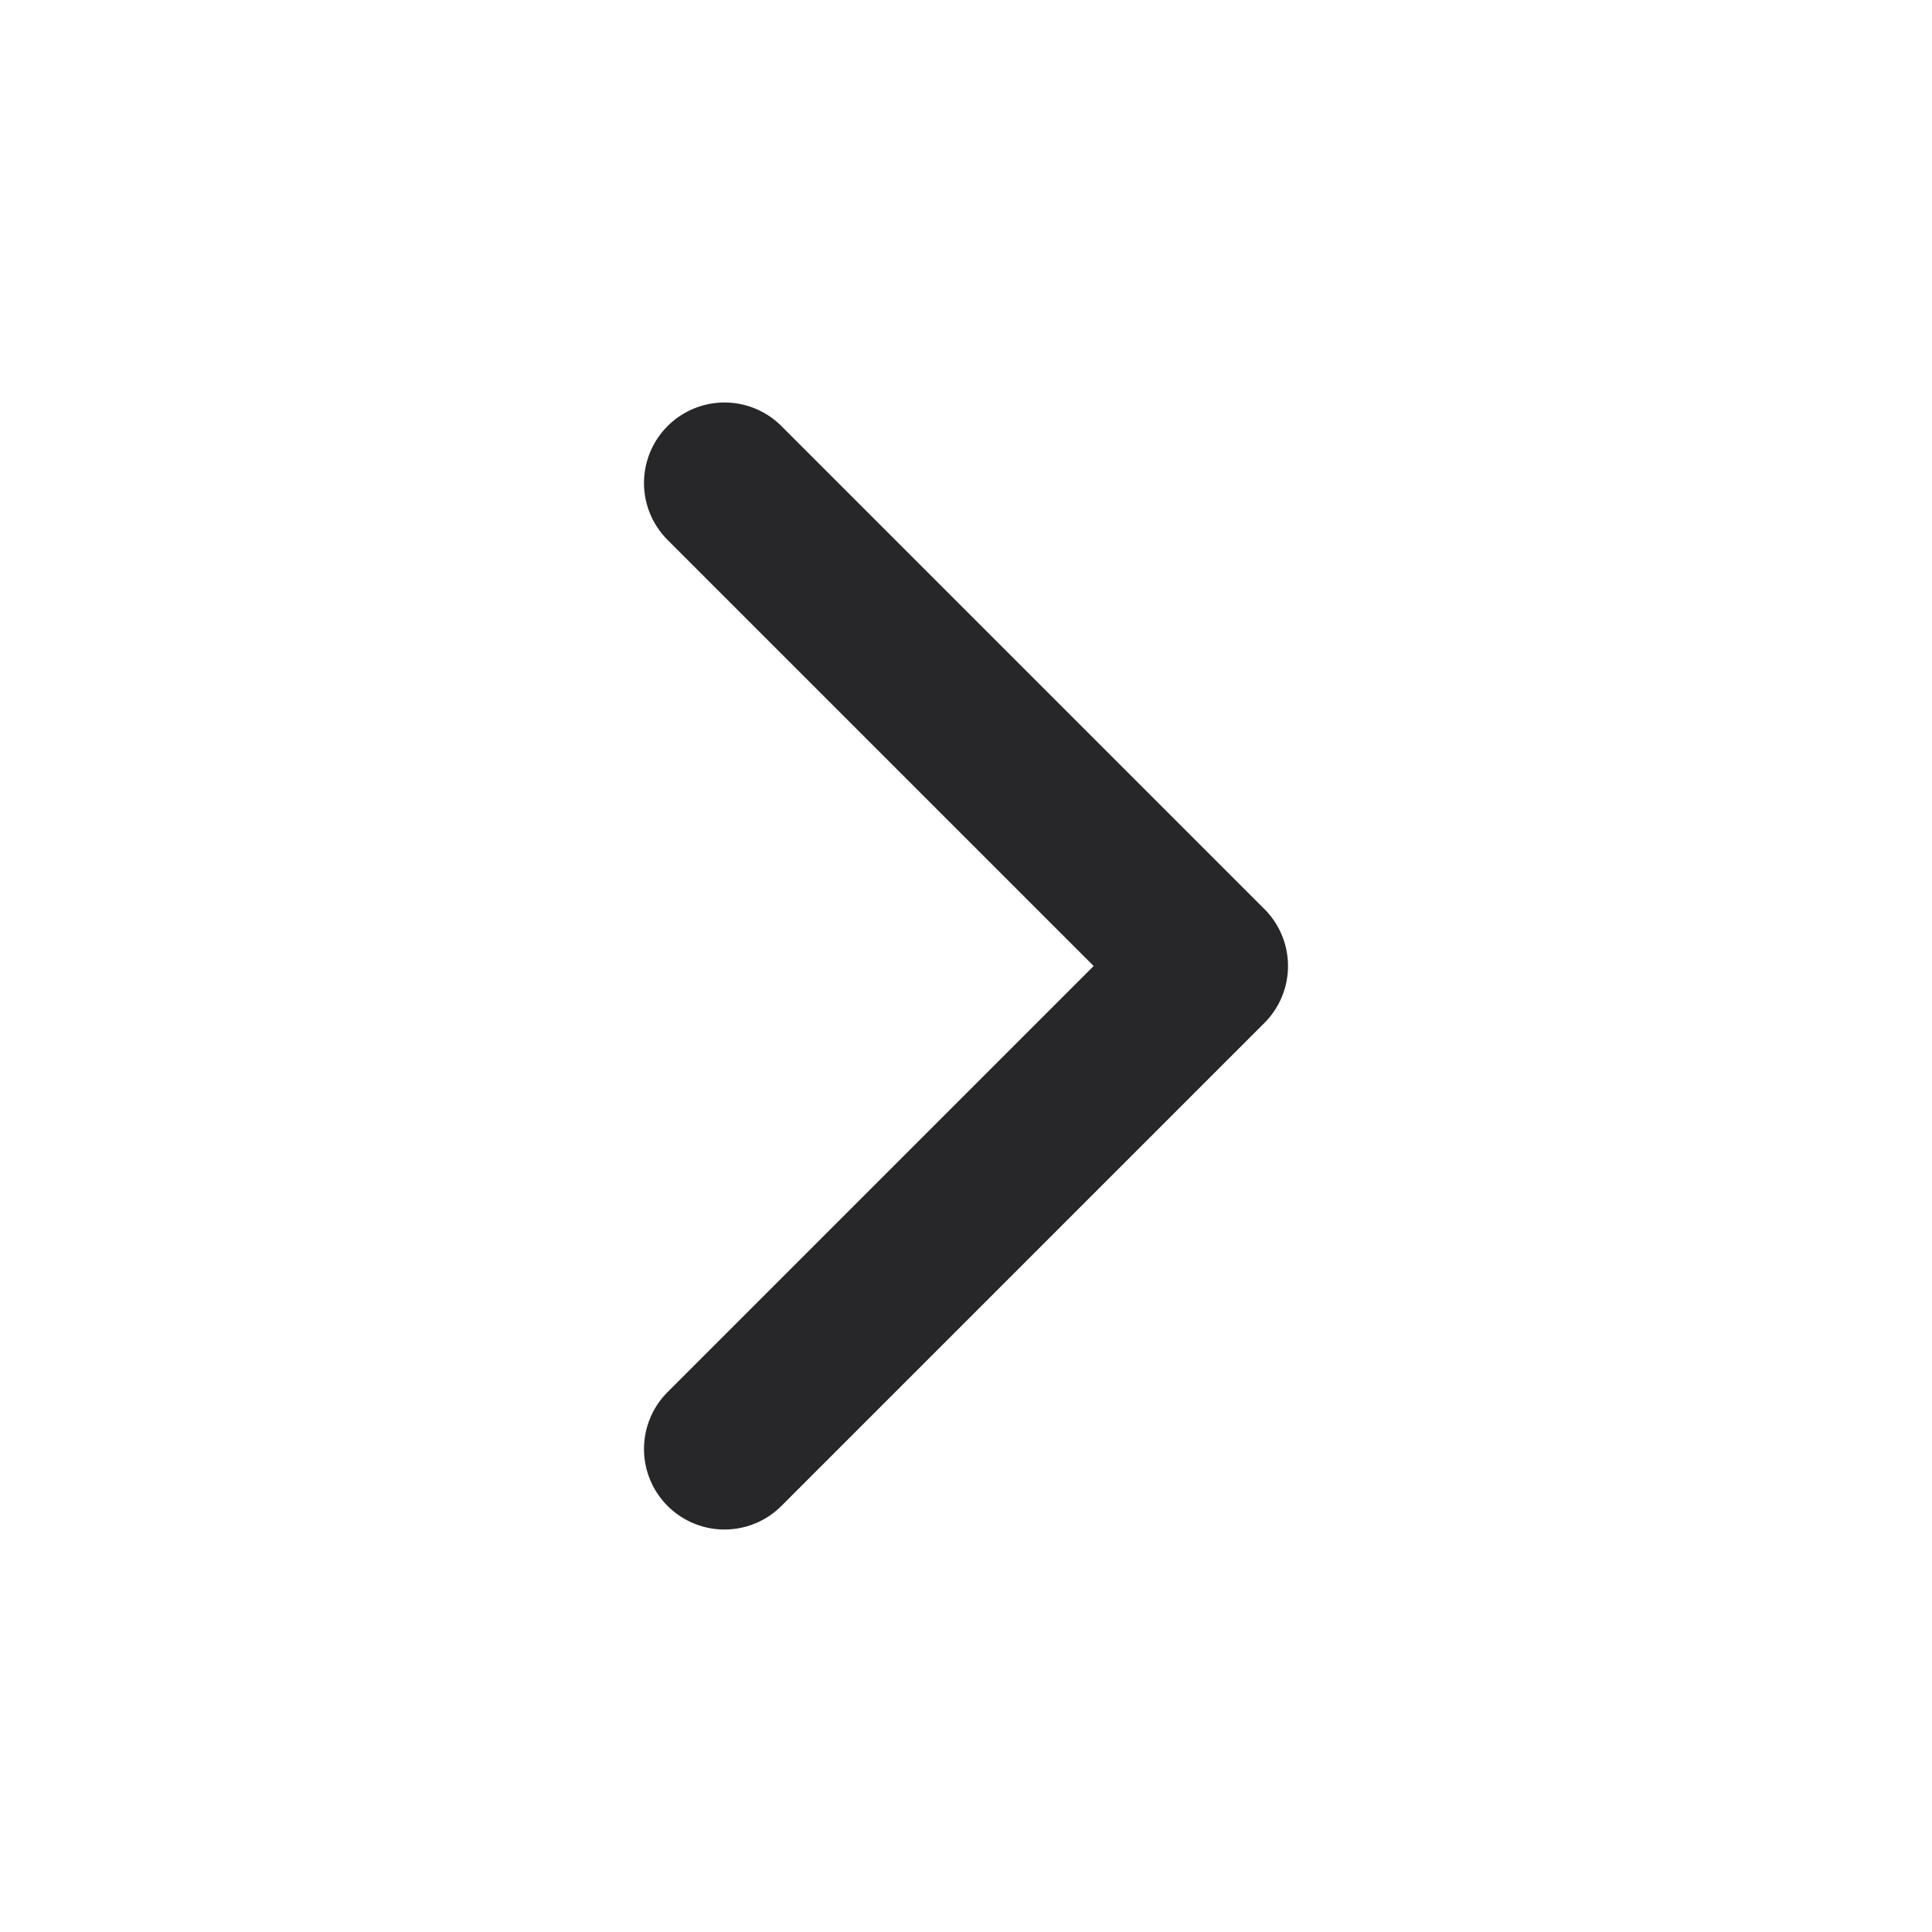
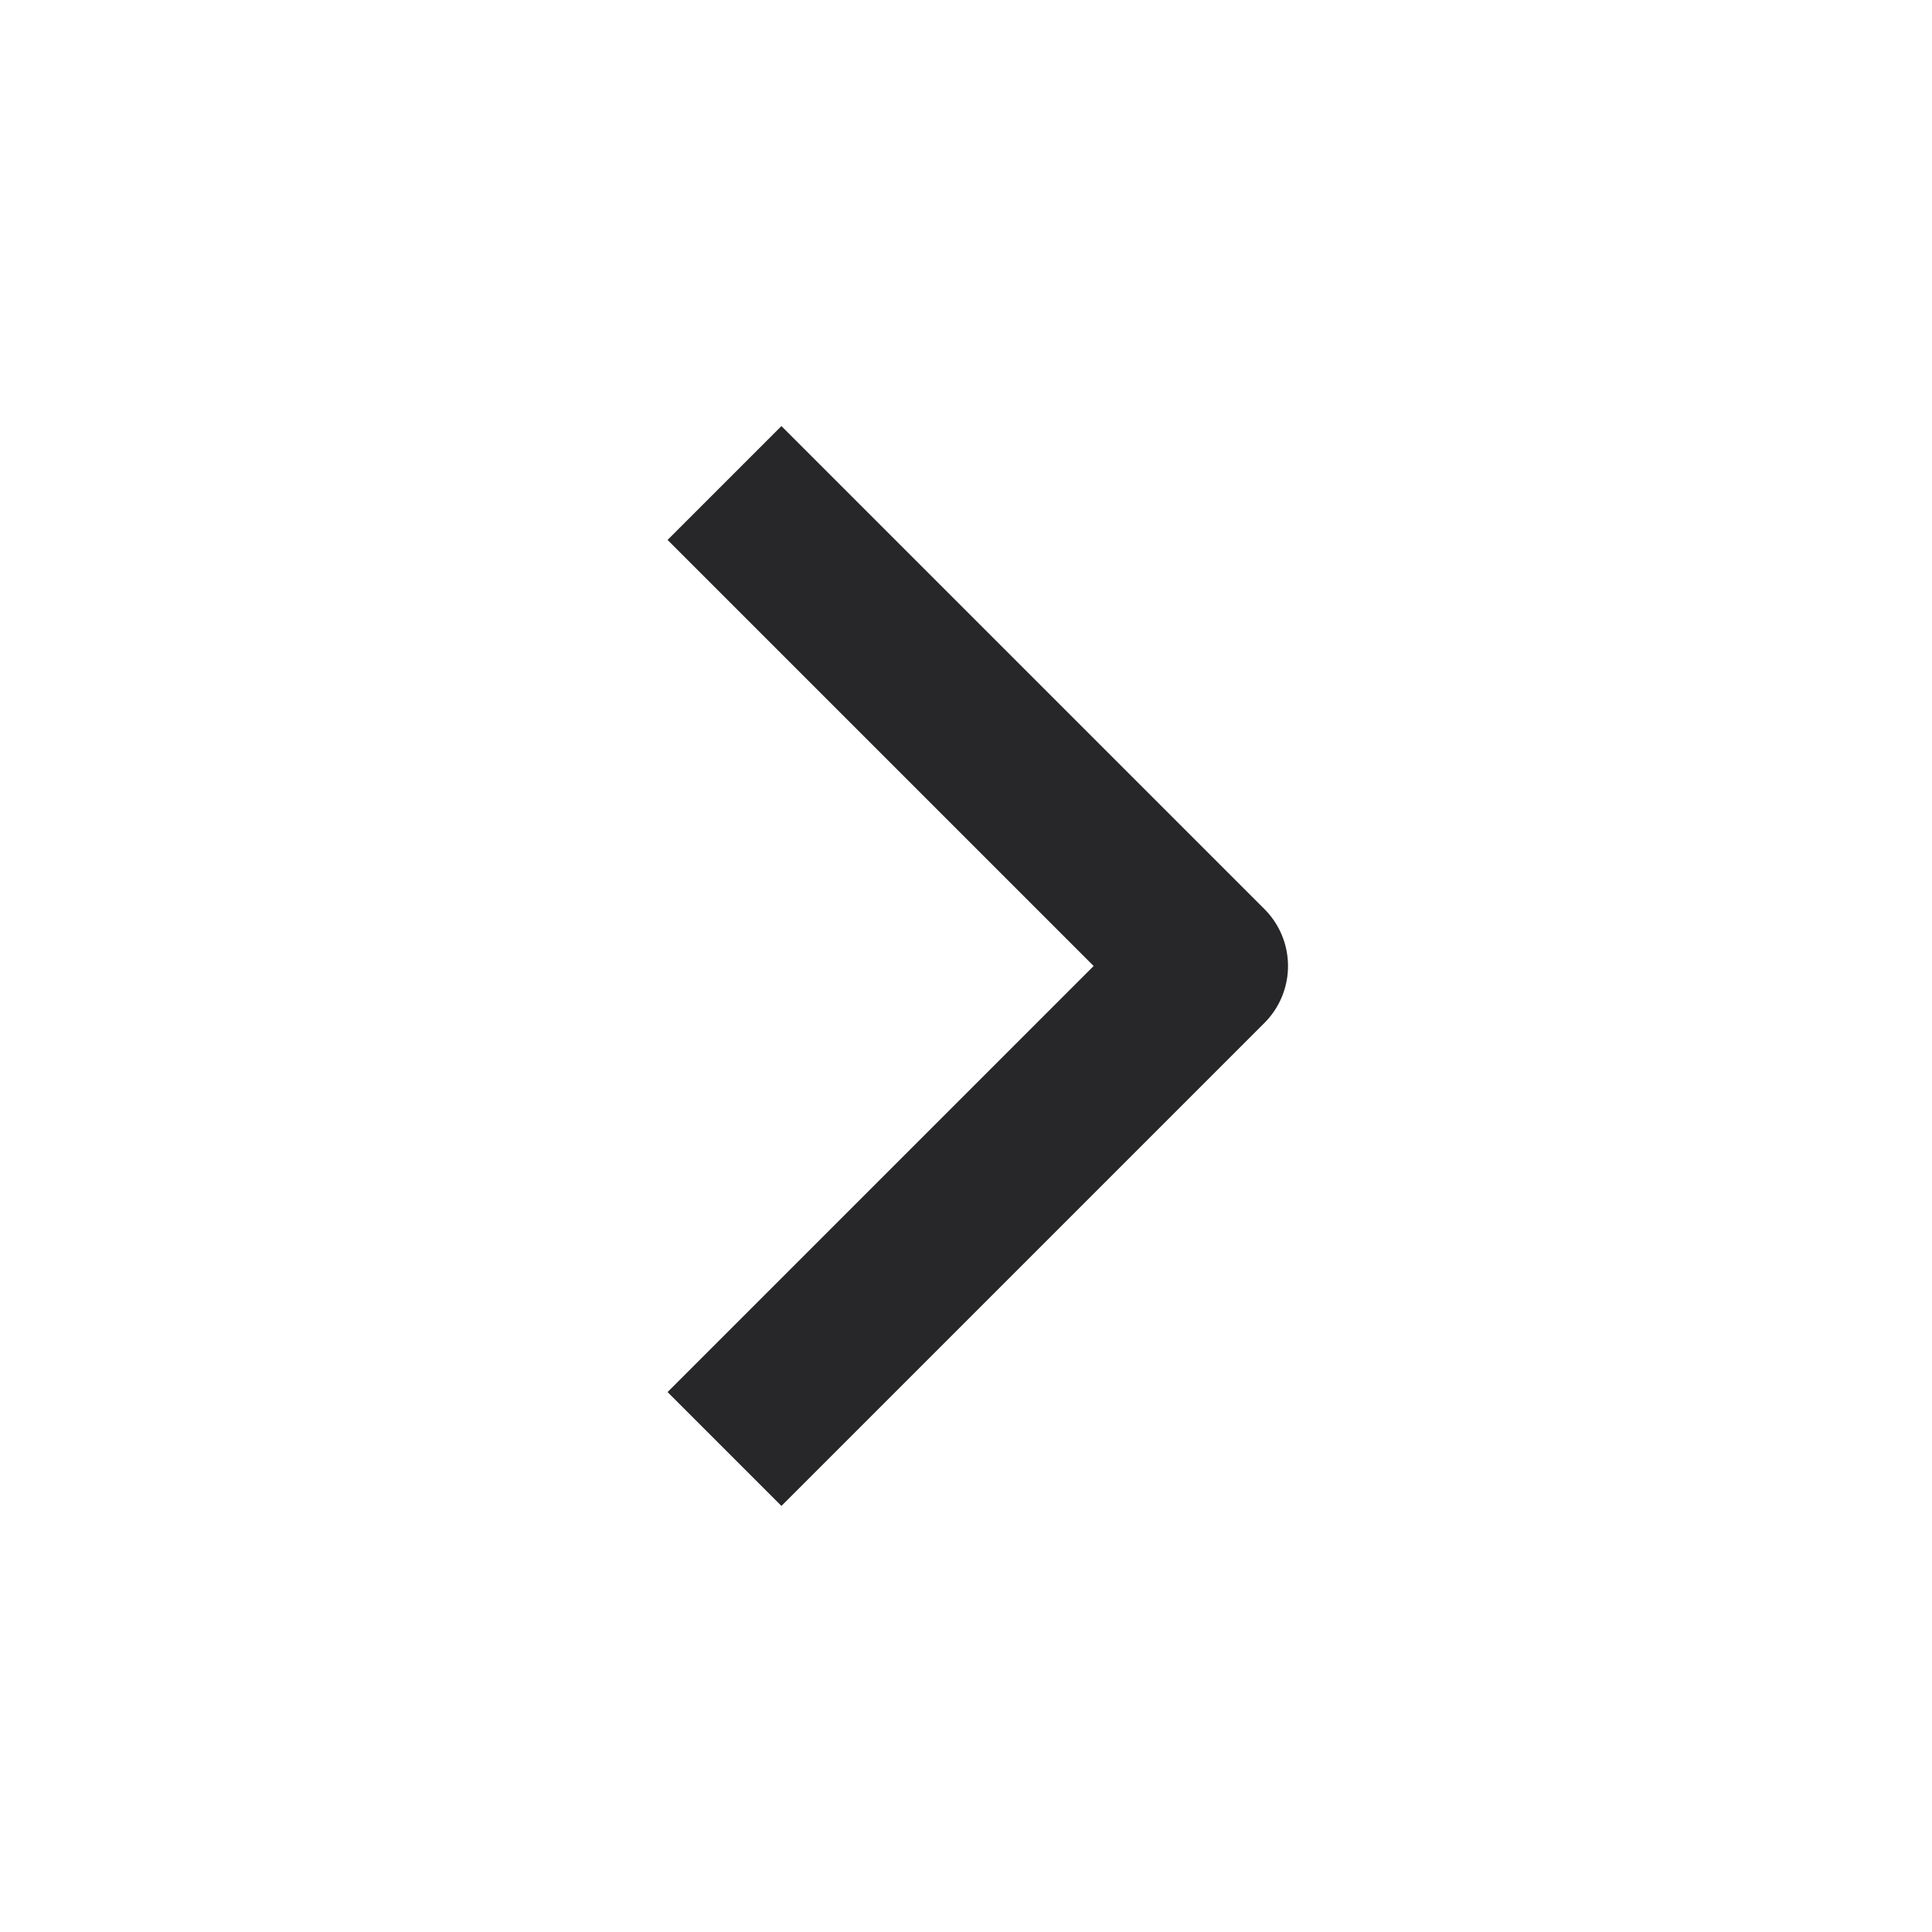
<svg xmlns="http://www.w3.org/2000/svg" width="20" height="20" viewBox="0 0 20 20" fill="none">
-   <path d="M7.5 15L12.5 10L7.5 5" stroke="#27272A" stroke-width="1.667" stroke-linecap="round" stroke-linejoin="round" />
+   <path d="M7.5 15L12.5 10L7.5 5" stroke="#27272A" stroke-width="1.667" strokeLinecap="round" stroke-linejoin="round" />
</svg>
